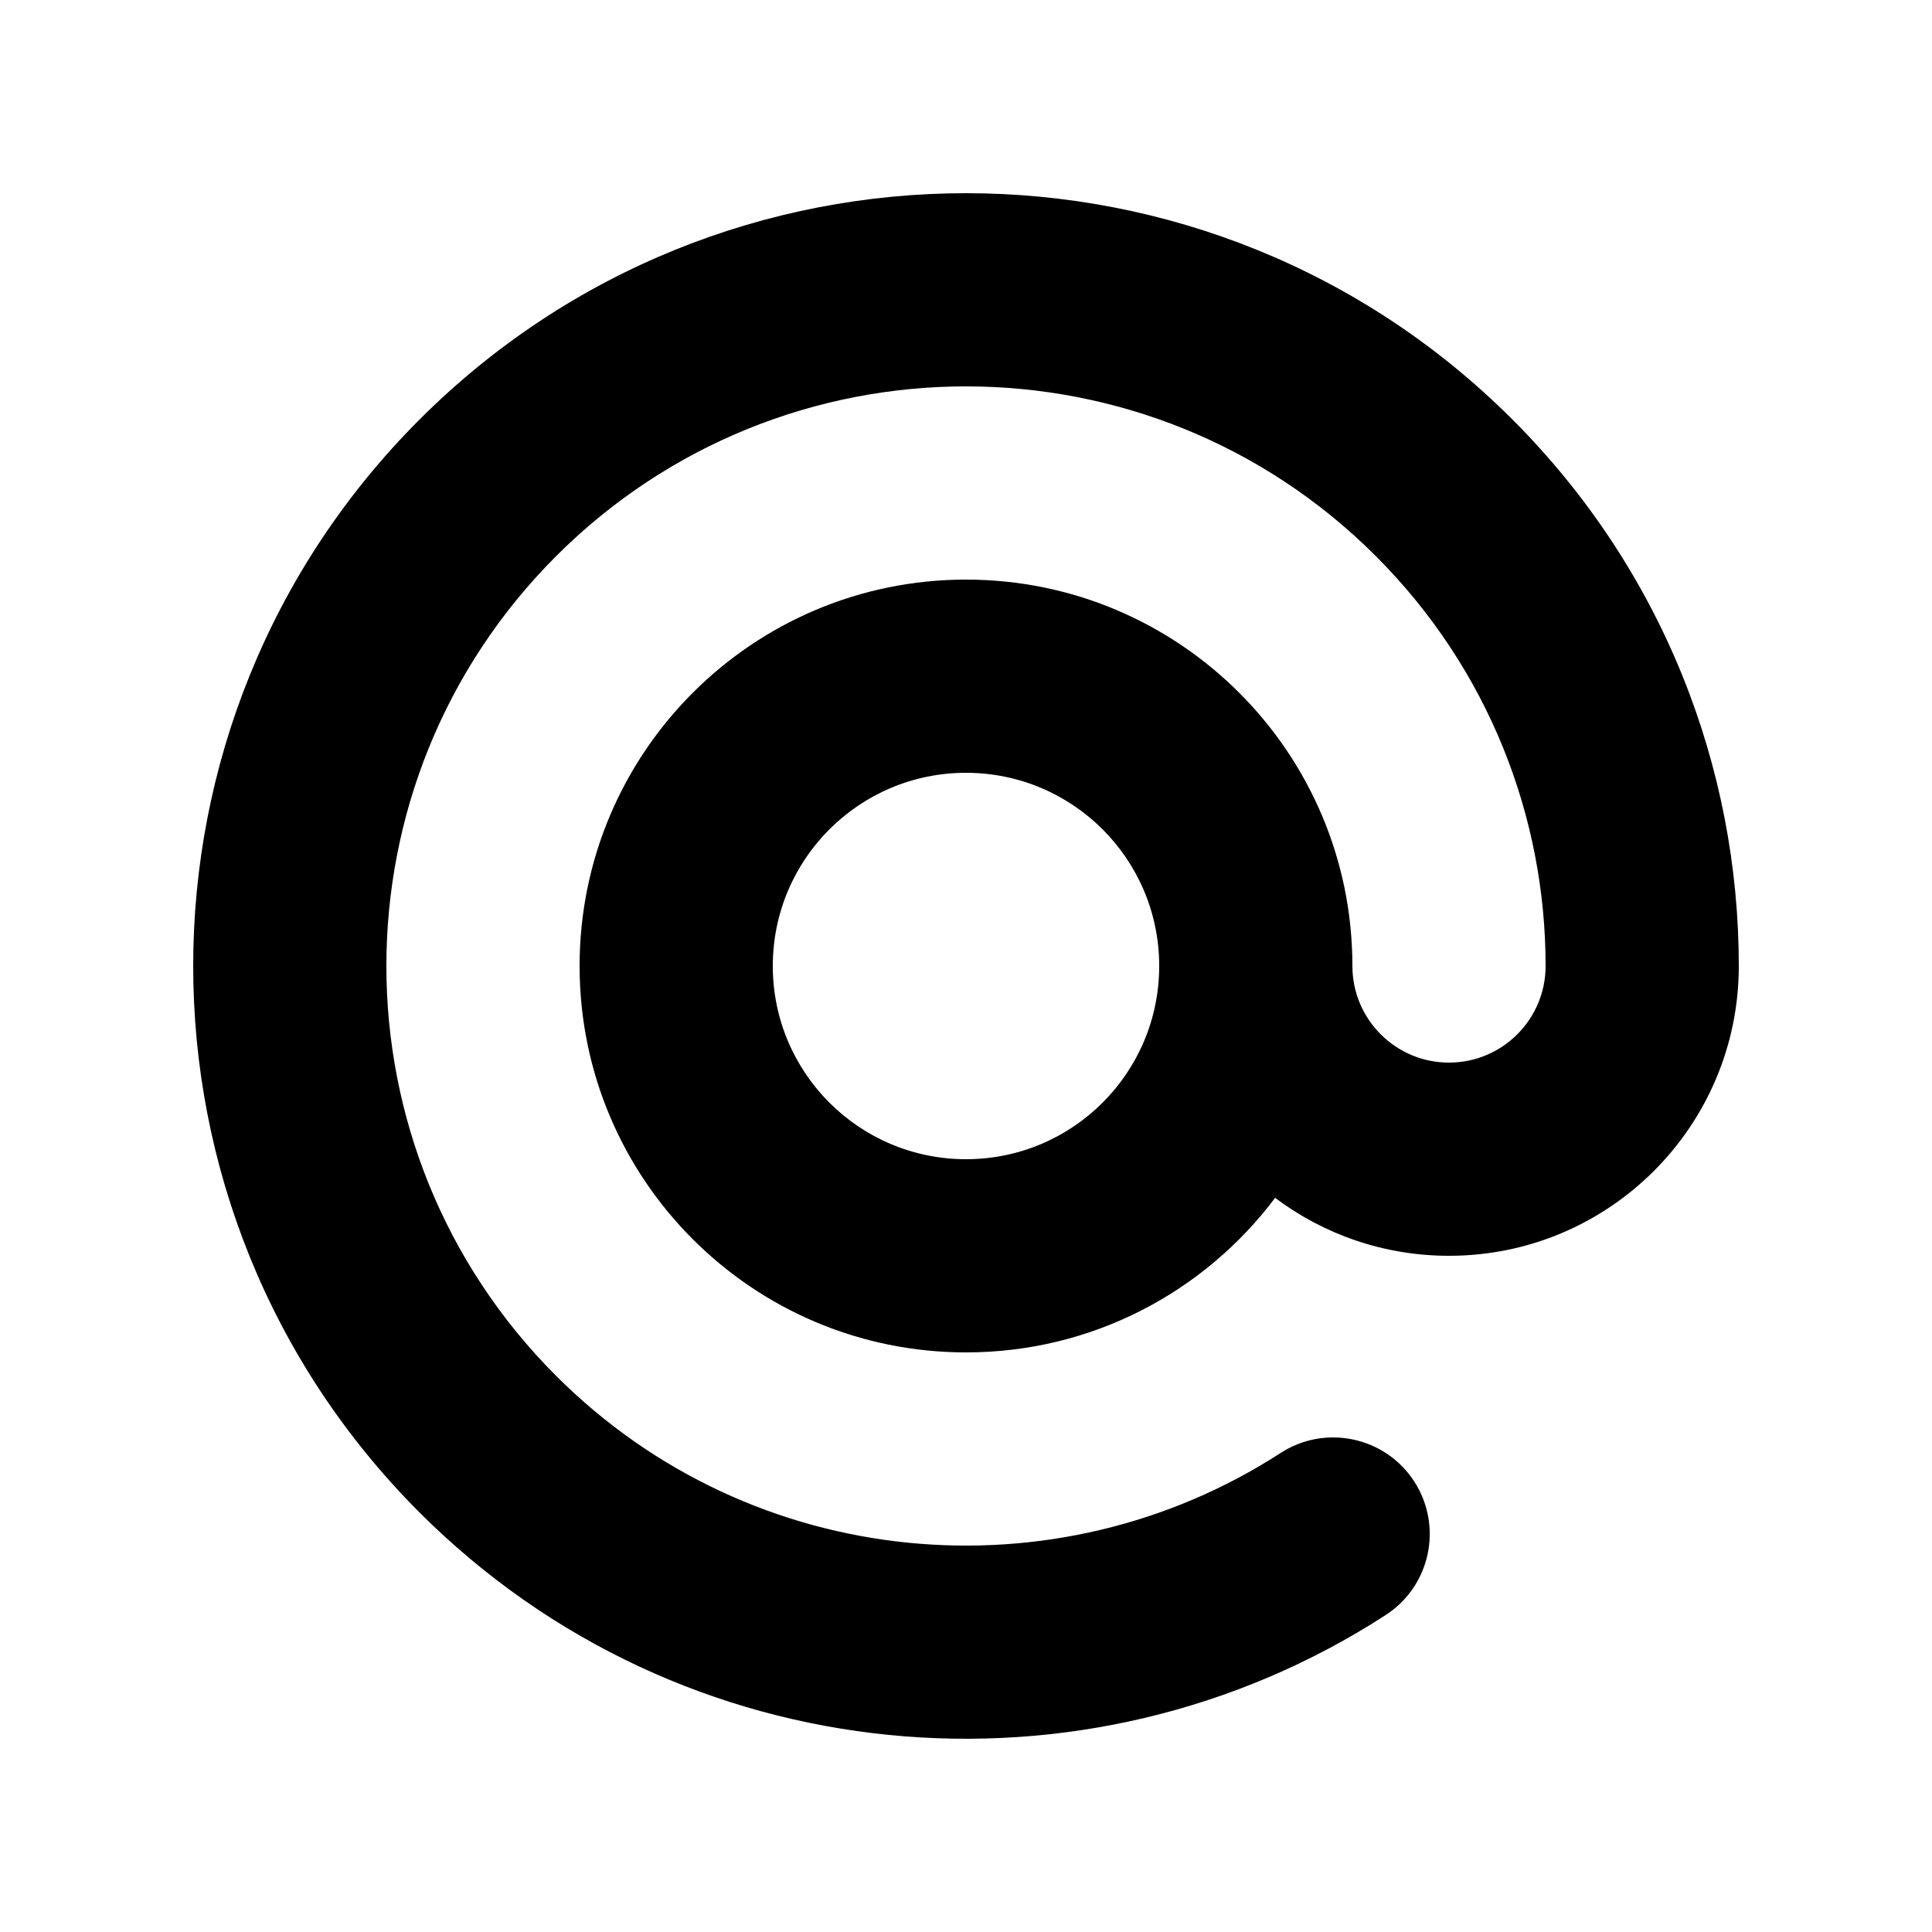
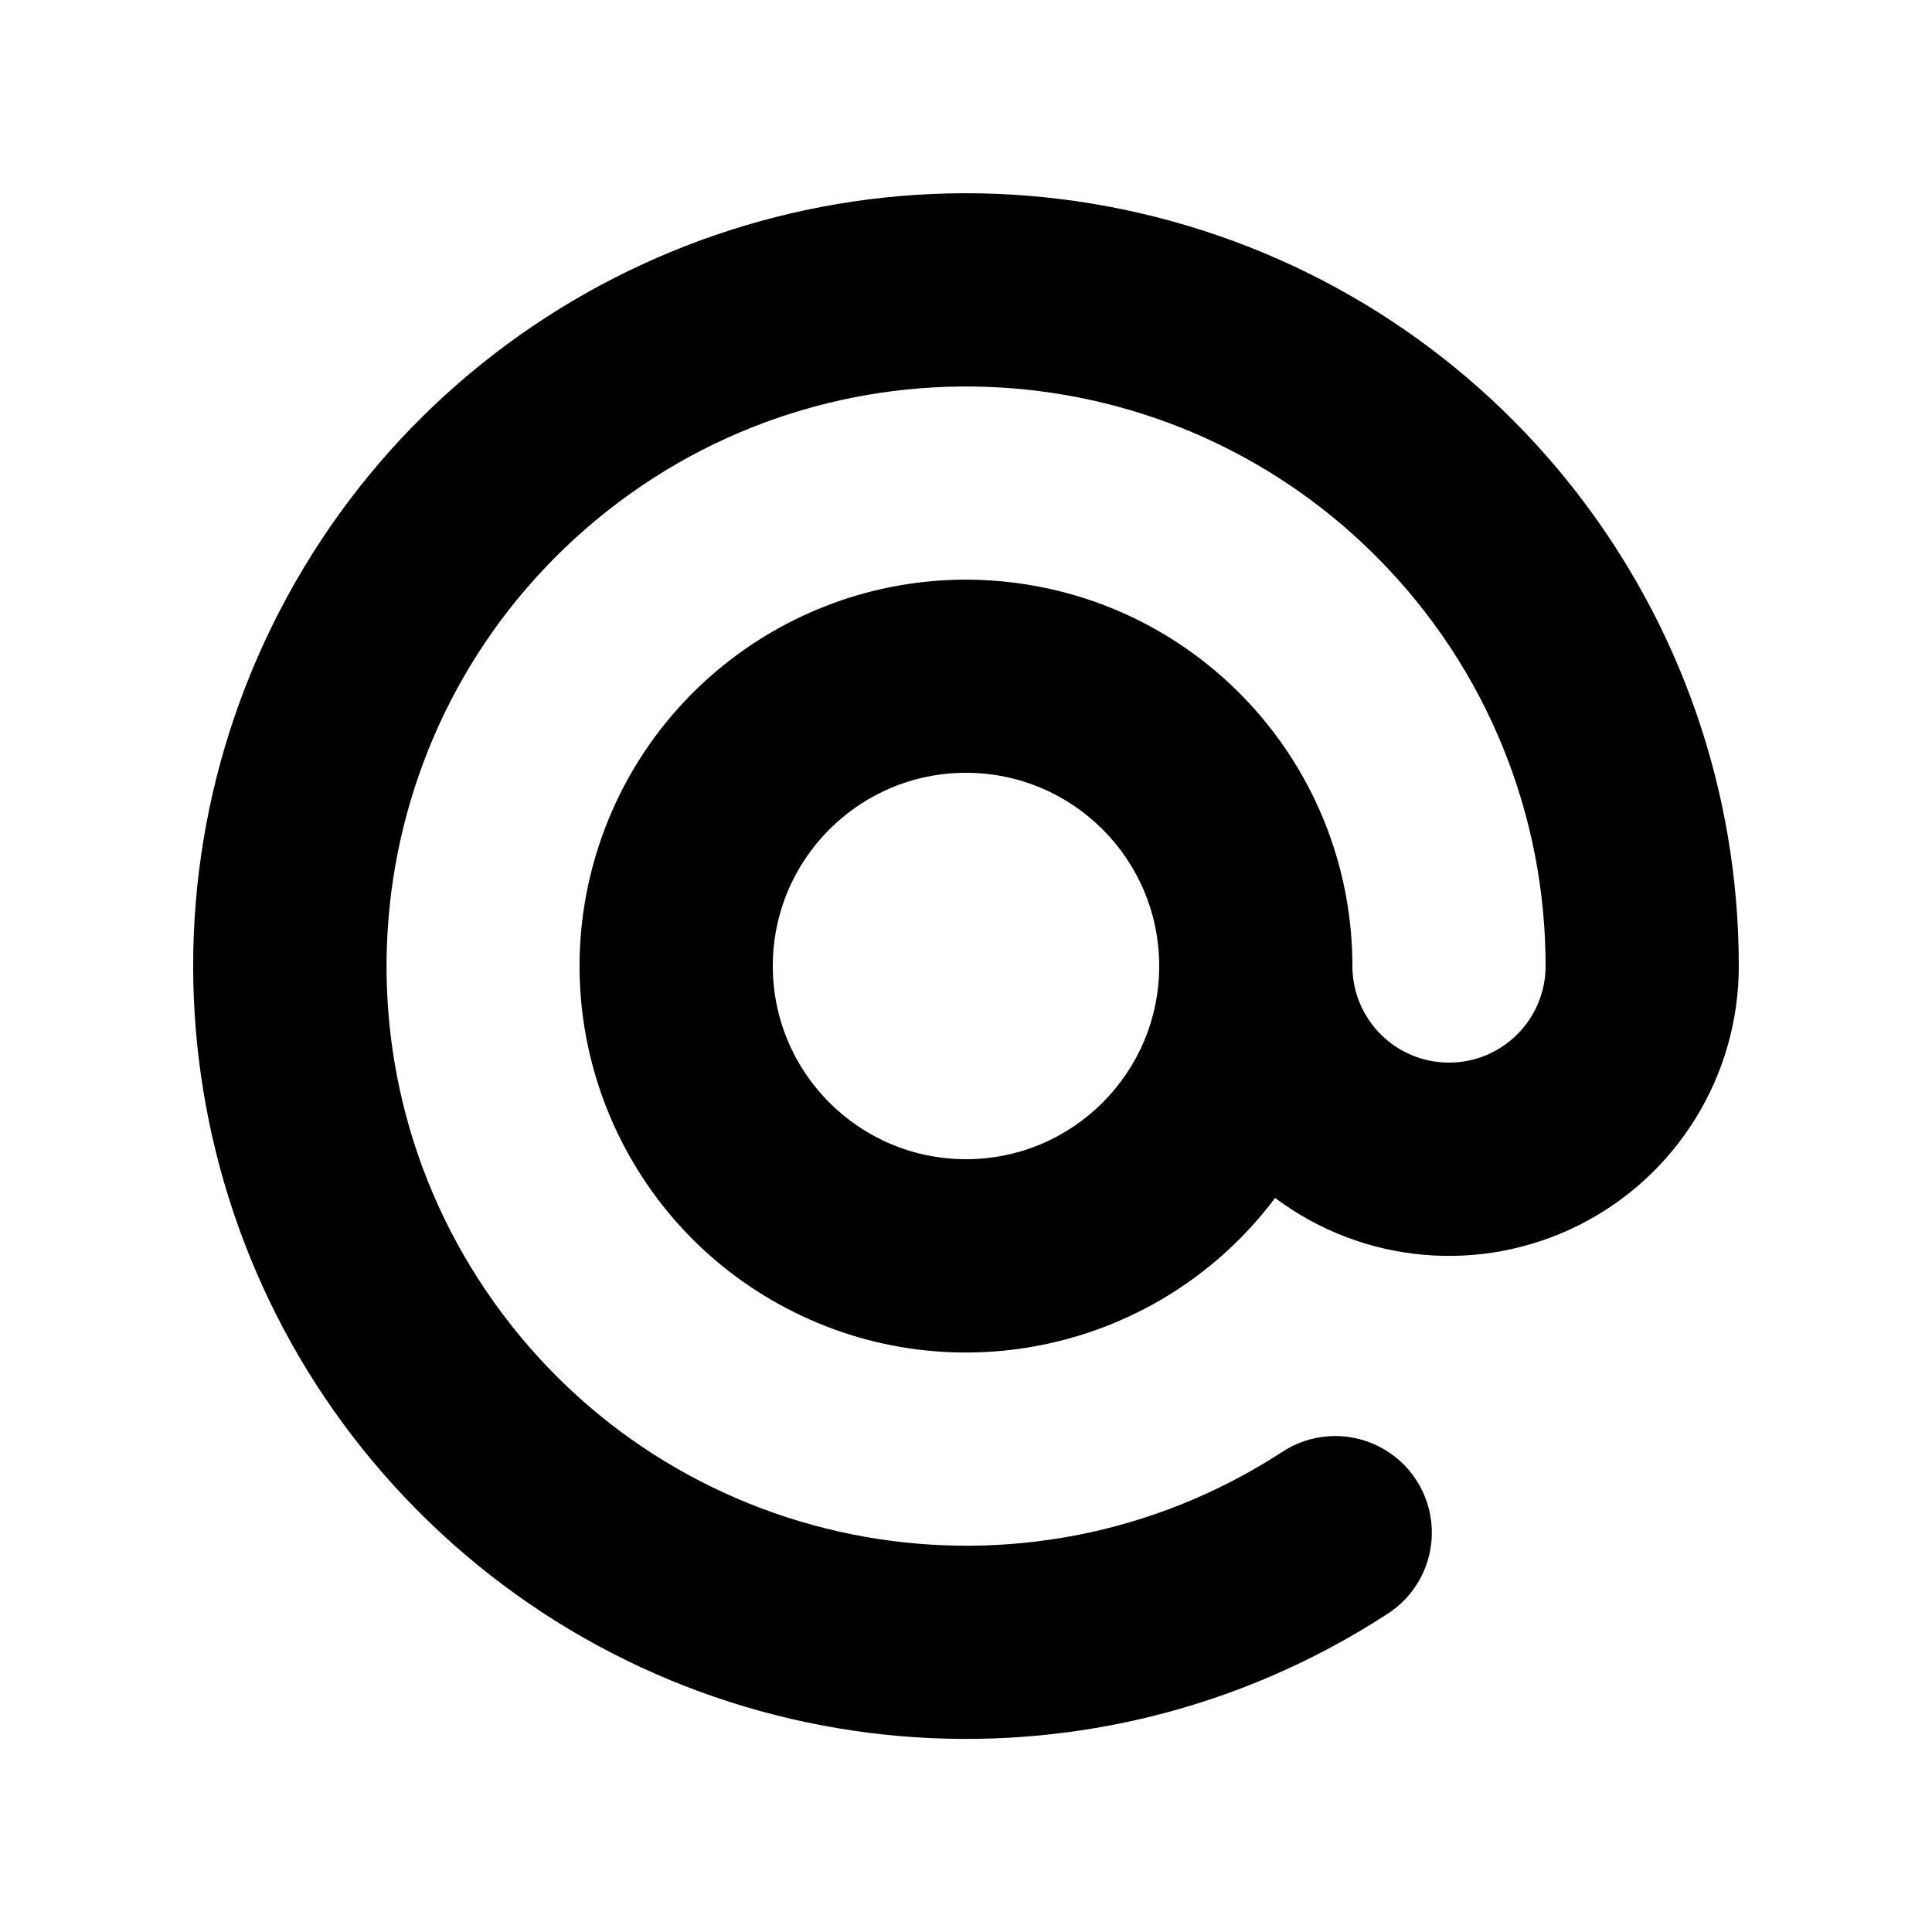
- <svg xmlns="http://www.w3.org/2000/svg" viewBox="0 0 20 20" fill="currentColor">
-   <path fill-rule="evenodd" clip-rule="evenodd" d="M14.243 5.757C11.899 3.414 8.101 3.414 5.757 5.757C3.414 8.101 3.414 11.899 5.757 14.243C7.794 16.279 10.932 16.546 13.257 15.041C13.72 14.741 14.34 14.873 14.64 15.336C14.94 15.8 14.808 16.419 14.344 16.719C11.245 18.727 7.061 18.374 4.343 15.657C1.219 12.533 1.219 7.467 4.343 4.343C7.467 1.219 12.533 1.219 15.657 4.343C17.219 5.905 18 7.954 18 10C18 11.657 16.657 13 15 13C14.325 13 13.701 12.777 13.2 12.4C12.47 13.372 11.309 14 10 14C7.791 14 6 12.209 6 10C6 7.791 7.791 6 10 6C12.209 6 14 7.791 14 10C14 10.552 14.448 11 15 11C15.552 11 16 10.552 16 10C16 8.463 15.414 6.929 14.243 5.757ZM12 10C12 8.895 11.105 8 10 8C8.895 8 8 8.895 8 10C8 11.105 8.895 12 10 12C11.105 12 12 11.105 12 10Z" />
+ <svg xmlns="http://www.w3.org/2000/svg" fill="currentColor" viewBox="0 0 20 20">
+   <path fill-rule="evenodd" d="M14.243 5.757a6 6 0 1 0-.986 9.284 1 1 0 1 1 1.087 1.678A8 8 0 1 1 18 10a3 3 0 0 1-4.8 2.401A4 4 0 1 1 14 10a1 1 0 1 0 2 0c0-1.537-.586-3.07-1.757-4.243ZM12 10a2 2 0 1 0-4 0 2 2 0 0 0 4 0Z" clip-rule="evenodd" />
</svg>
